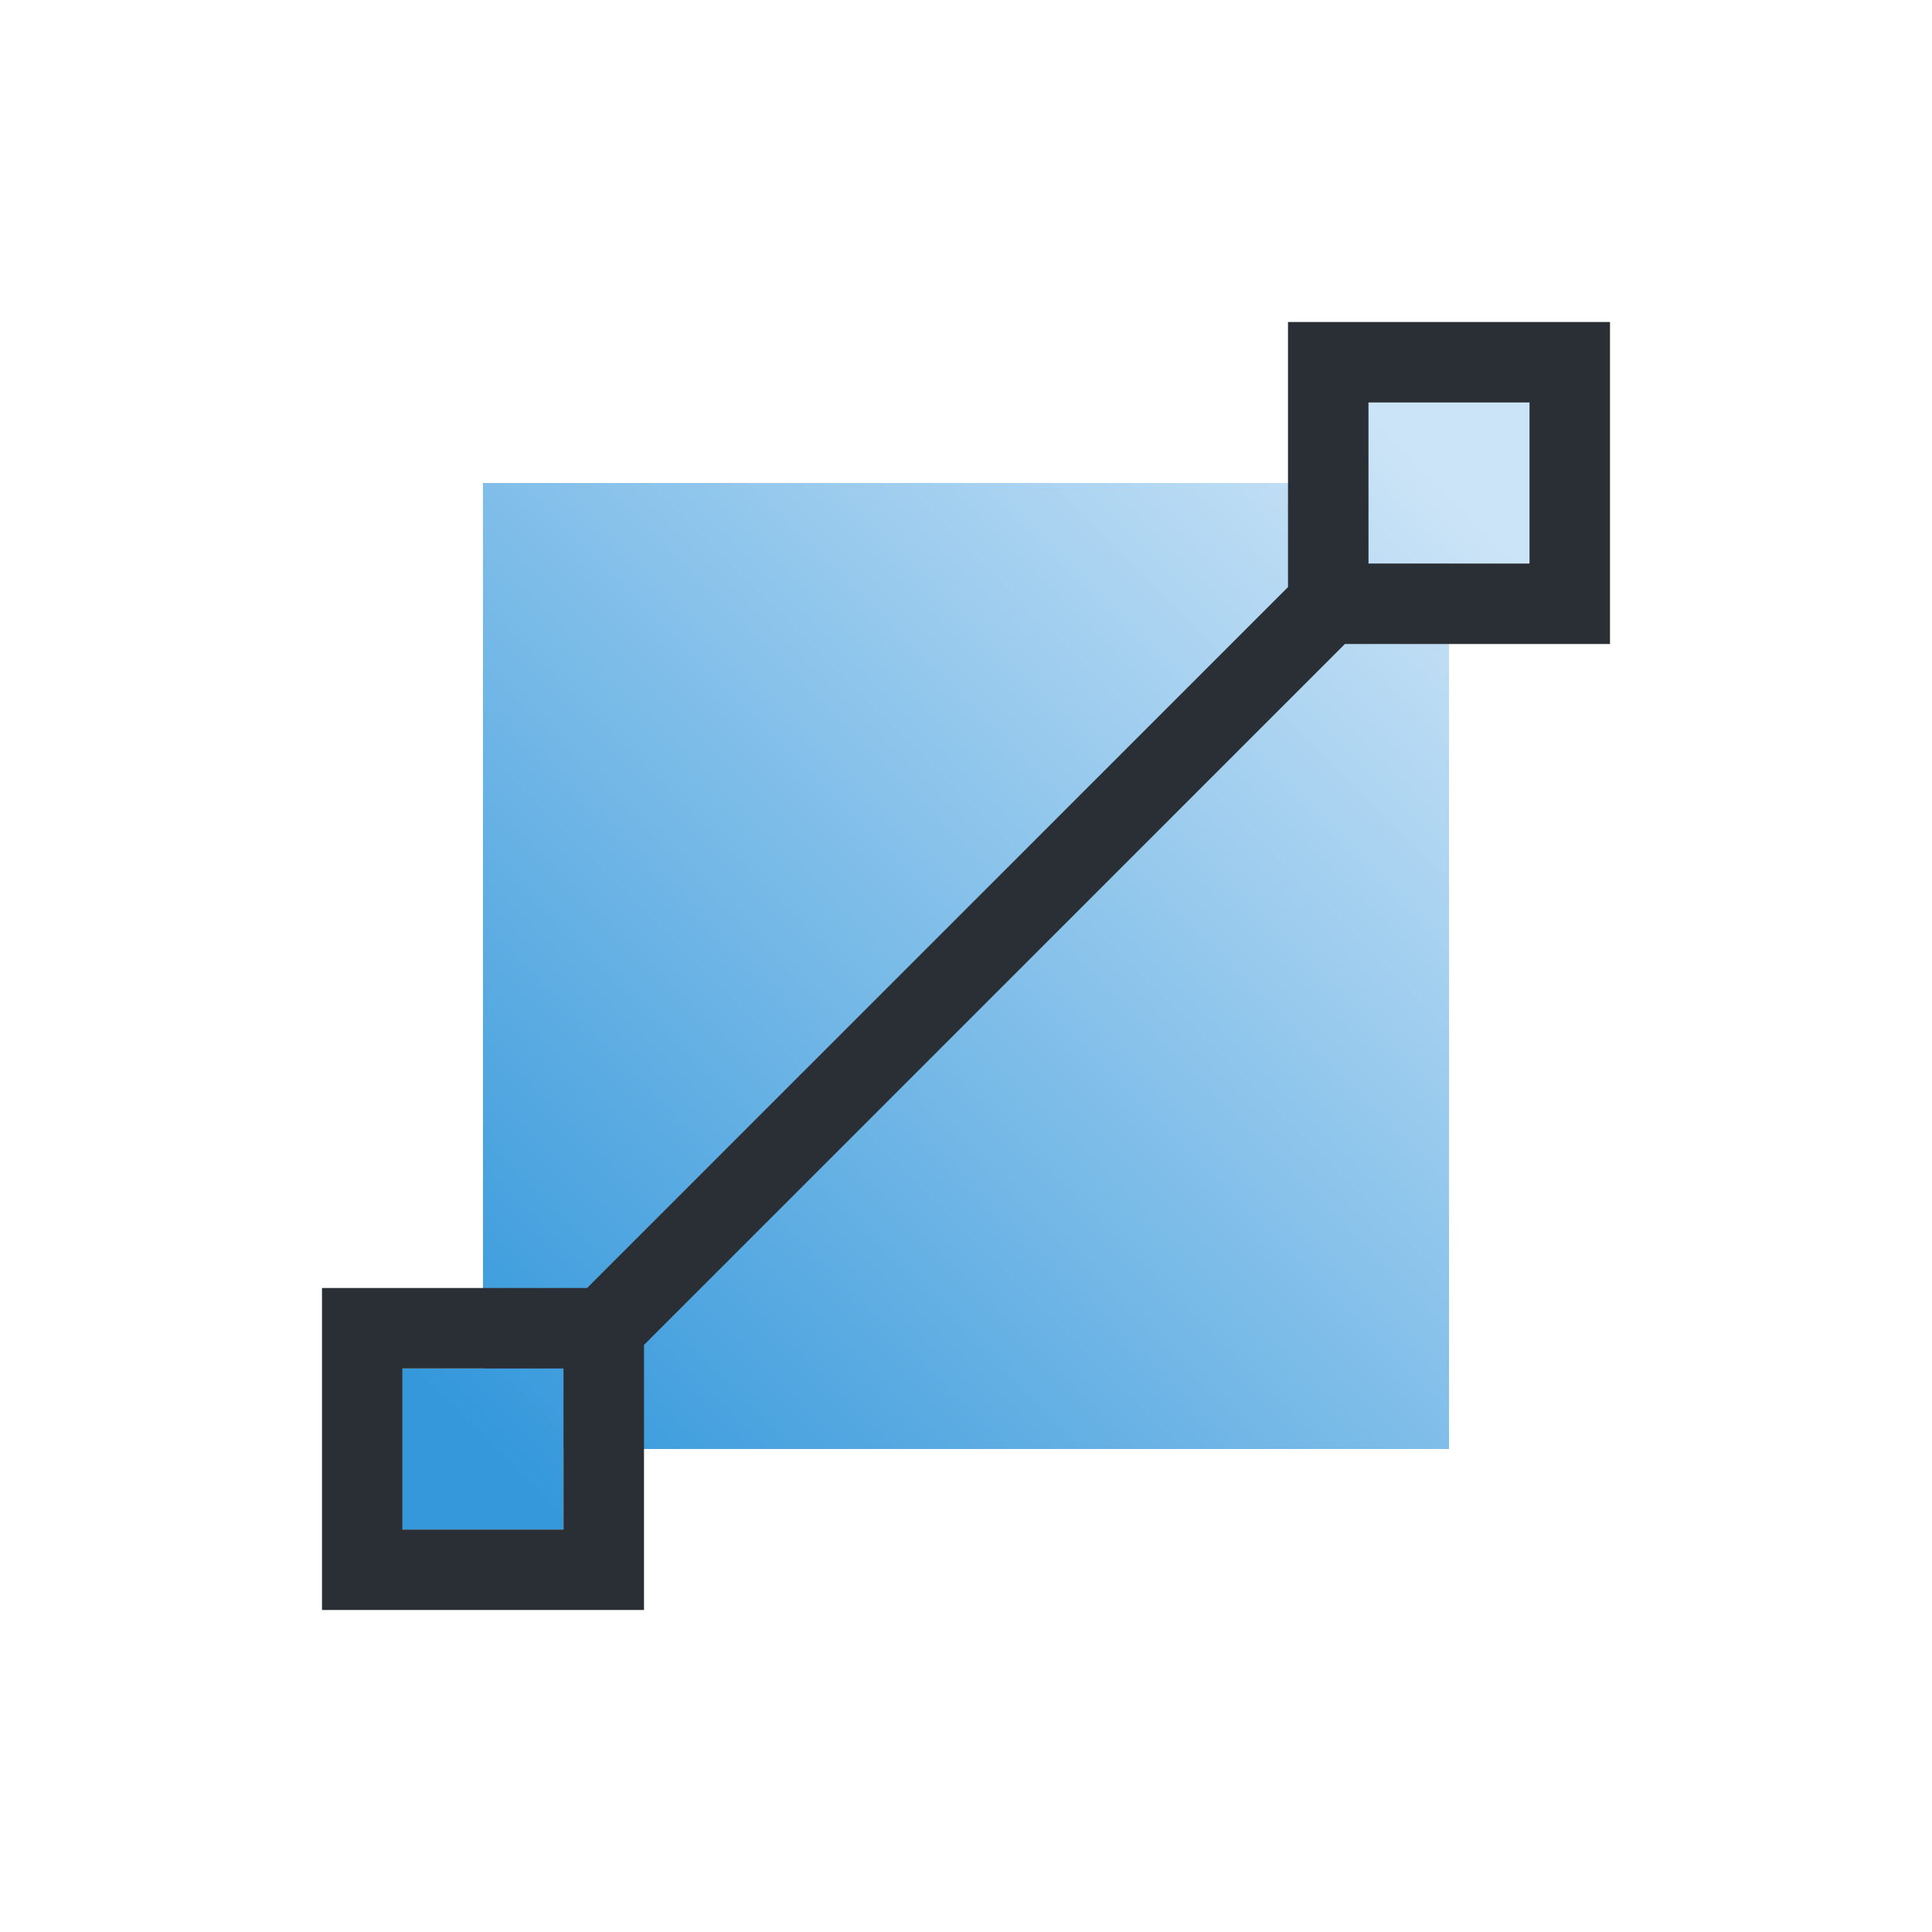
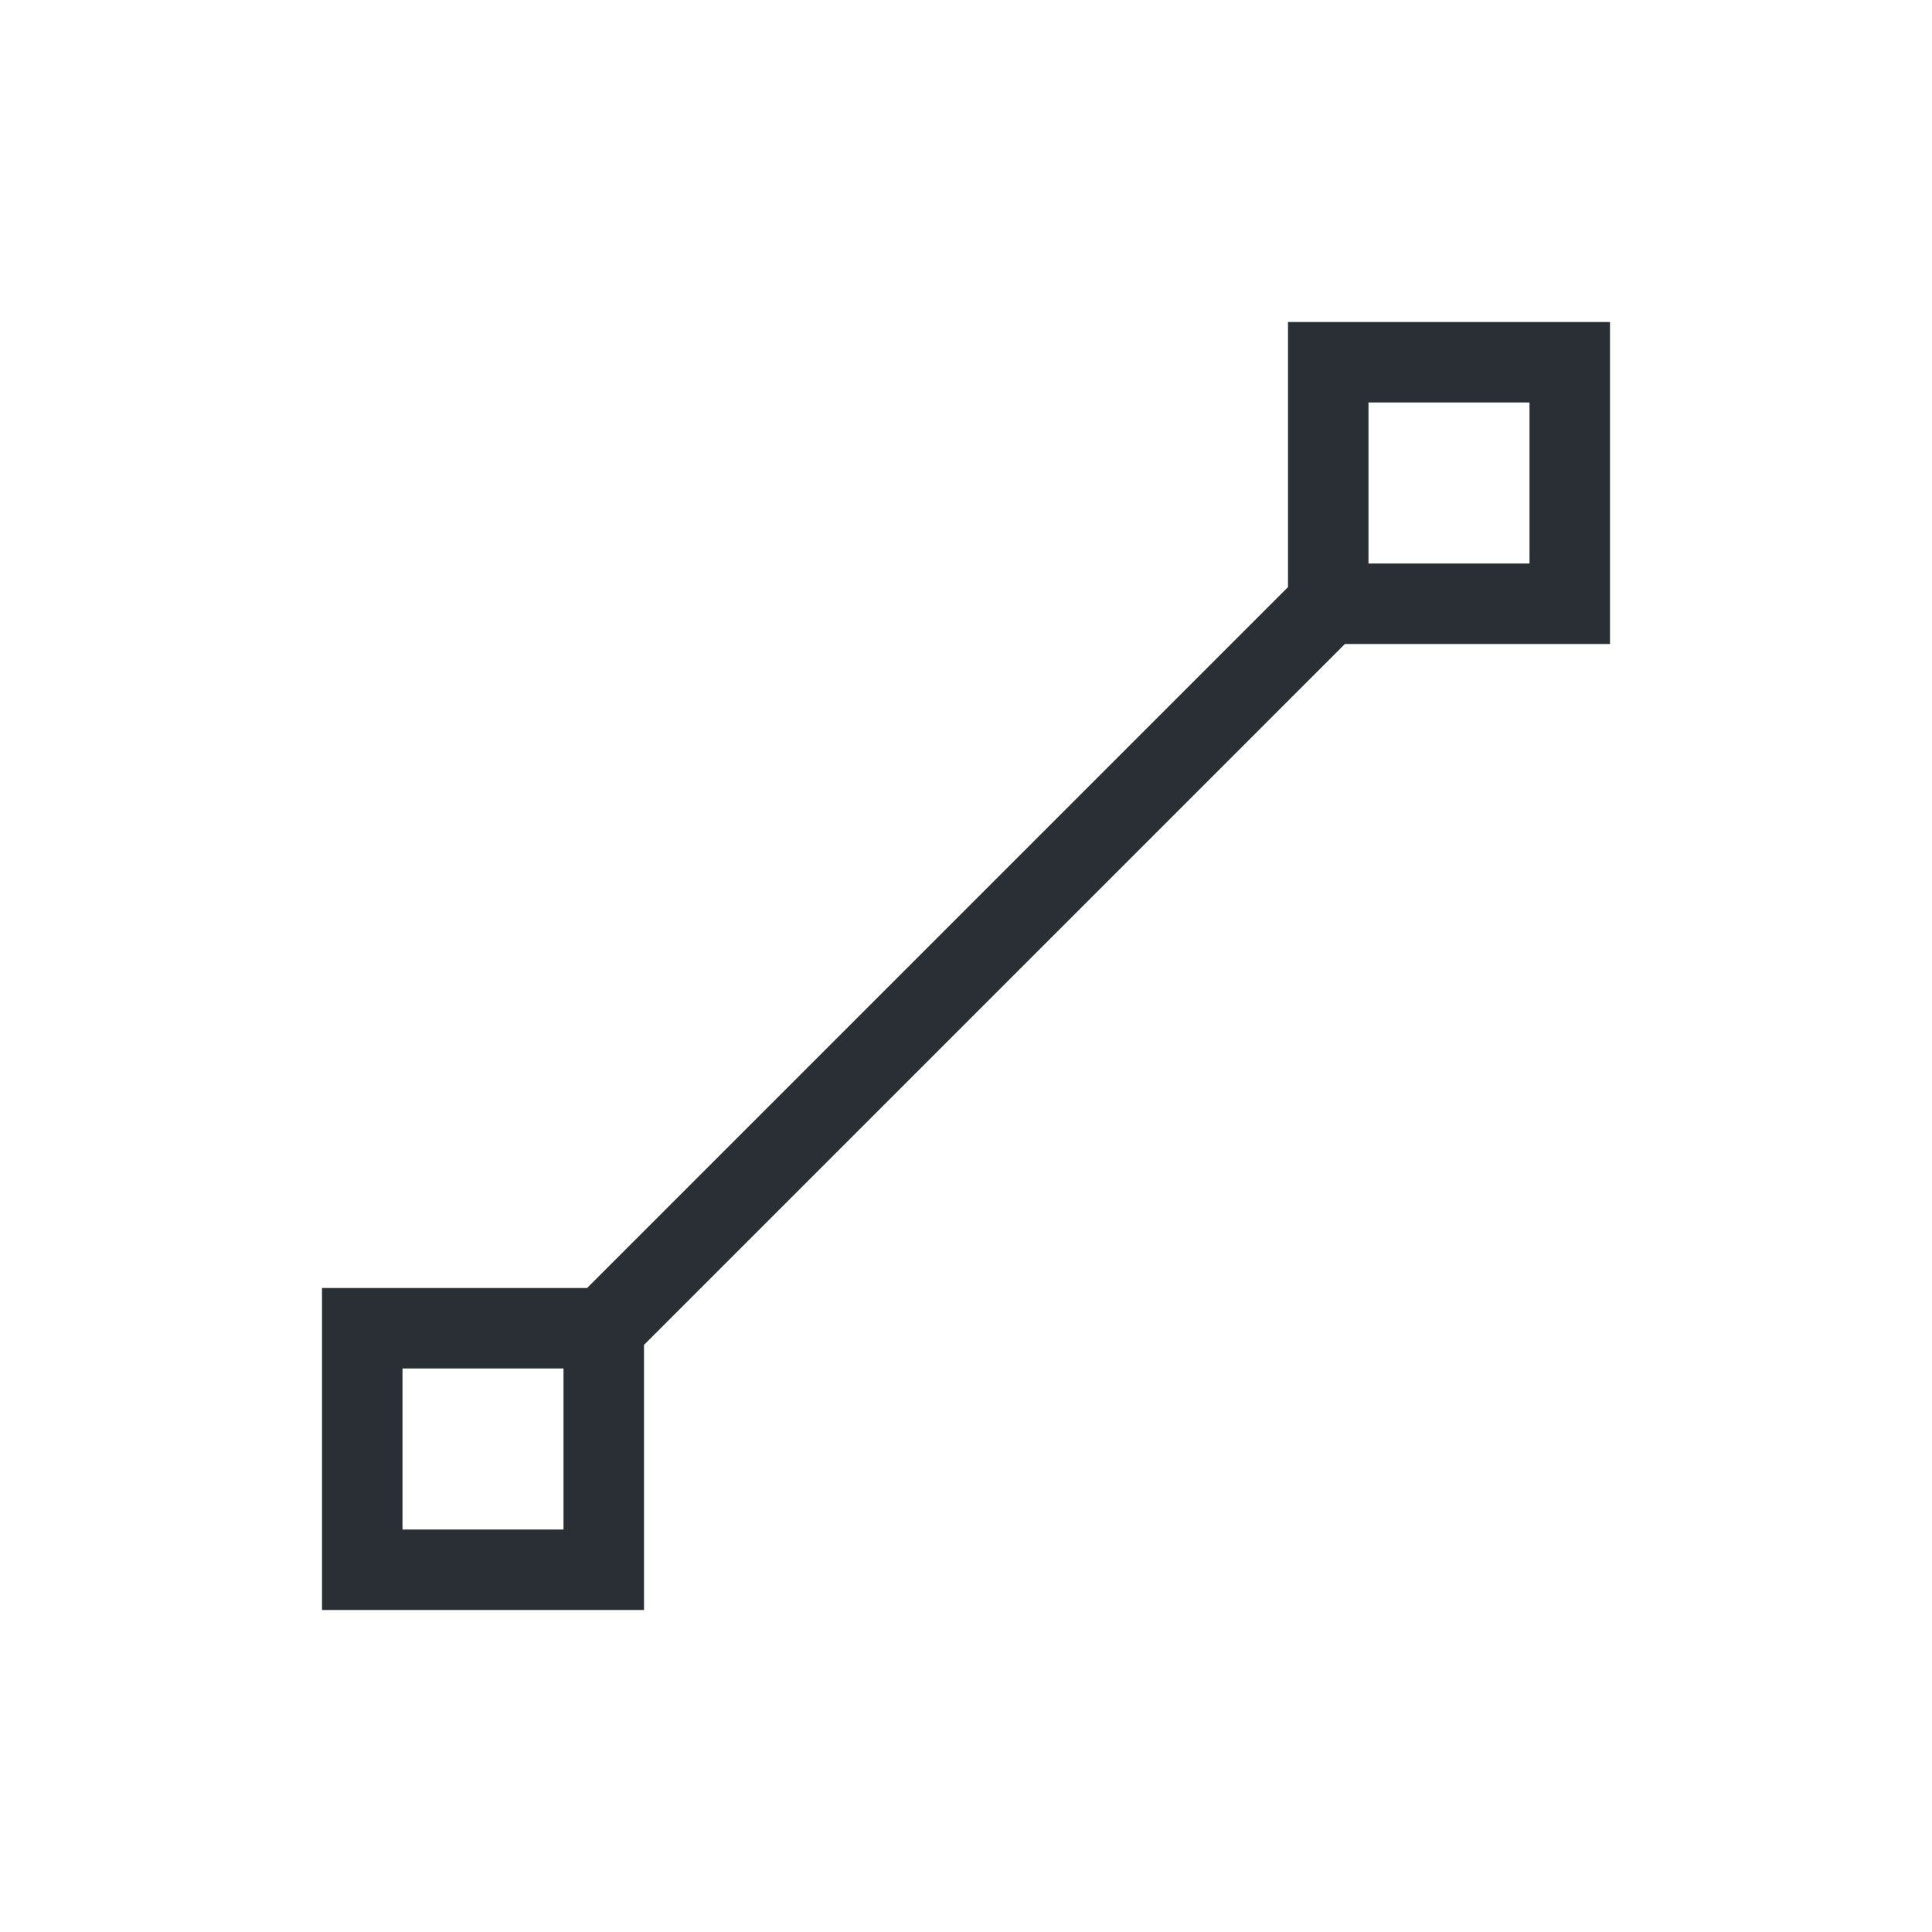
<svg xmlns="http://www.w3.org/2000/svg" xmlns:xlink="http://www.w3.org/1999/xlink" width="24" height="24" id="svg2" version="1.1" viewBox="0 0 24 24">
  <defs id="defs4">
-     <linearGradient gradientTransform="matrix(0.75,0,0,0.75,3.75,-769.0217)" gradientUnits="userSpaceOnUse" y2="1033.362" x2="19" y1="1049.362" x1="3" id="linearGradient4164" xlink:href="#linearGradient4172-7" />
+     <linearGradient gradientTransform="matrix(0.75,0,0,0.75,3.75,-769.0217)" gradientUnits="userSpaceOnUse" y2="1033.362" x2="19" y1="1049.362" x1="3" id="linearGradient4164" xlink:href="#ffffffGradient4172-7" />
    <linearGradient id="linearGradient4172-7">
      <stop id="stop4174-2" offset="0" style="stop-color:#3498db;stop-opacity:1" />
      <stop id="stop4176-0" offset="1" style="stop-color:#cce4f7;stop-opacity:1" />
    </linearGradient>
  </defs>
  <g id="layer1" transform="translate(1,-1029.362)">
    <g id="layer1-1">
      <path transform="translate(-1,1029.362)" id="rect4156" d="m 17,5 0,1 -11,0 0,11 -1,0 0,2 2,0 0,-1 11,0 0,-11 1,0 0,-2 -2,0 z" style="opacity:1;fill:url(#linearGradient4164);fill-opacity:1;stroke:none;stroke-width:6;stroke-linecap:round;stroke-linejoin:round;stroke-miterlimit:4;stroke-dasharray:none;stroke-opacity:1" />
      <path id="path4318" transform="translate(-1,1029.362)" d="m 16,4 0,3.293 -2,2 L 10.818,12.475 7.293,16 4,16 4,20 8,20 8,16.707 11.525,13.182 14.707,10 l 2,-2 L 20,8 20,4 16,4 Z m 1,1 2,0 0,2 -2,0 0,-2 z m -12,12 2,0 0,2 -2,0 0,-2 z" style="opacity:1;fill:#292f34;fill-opacity:1;stroke:none;stroke-width:8;stroke-linecap:round;stroke-linejoin:round;stroke-miterlimit:4;stroke-dasharray:none;stroke-opacity:1" />
    </g>
  </g>
</svg>
